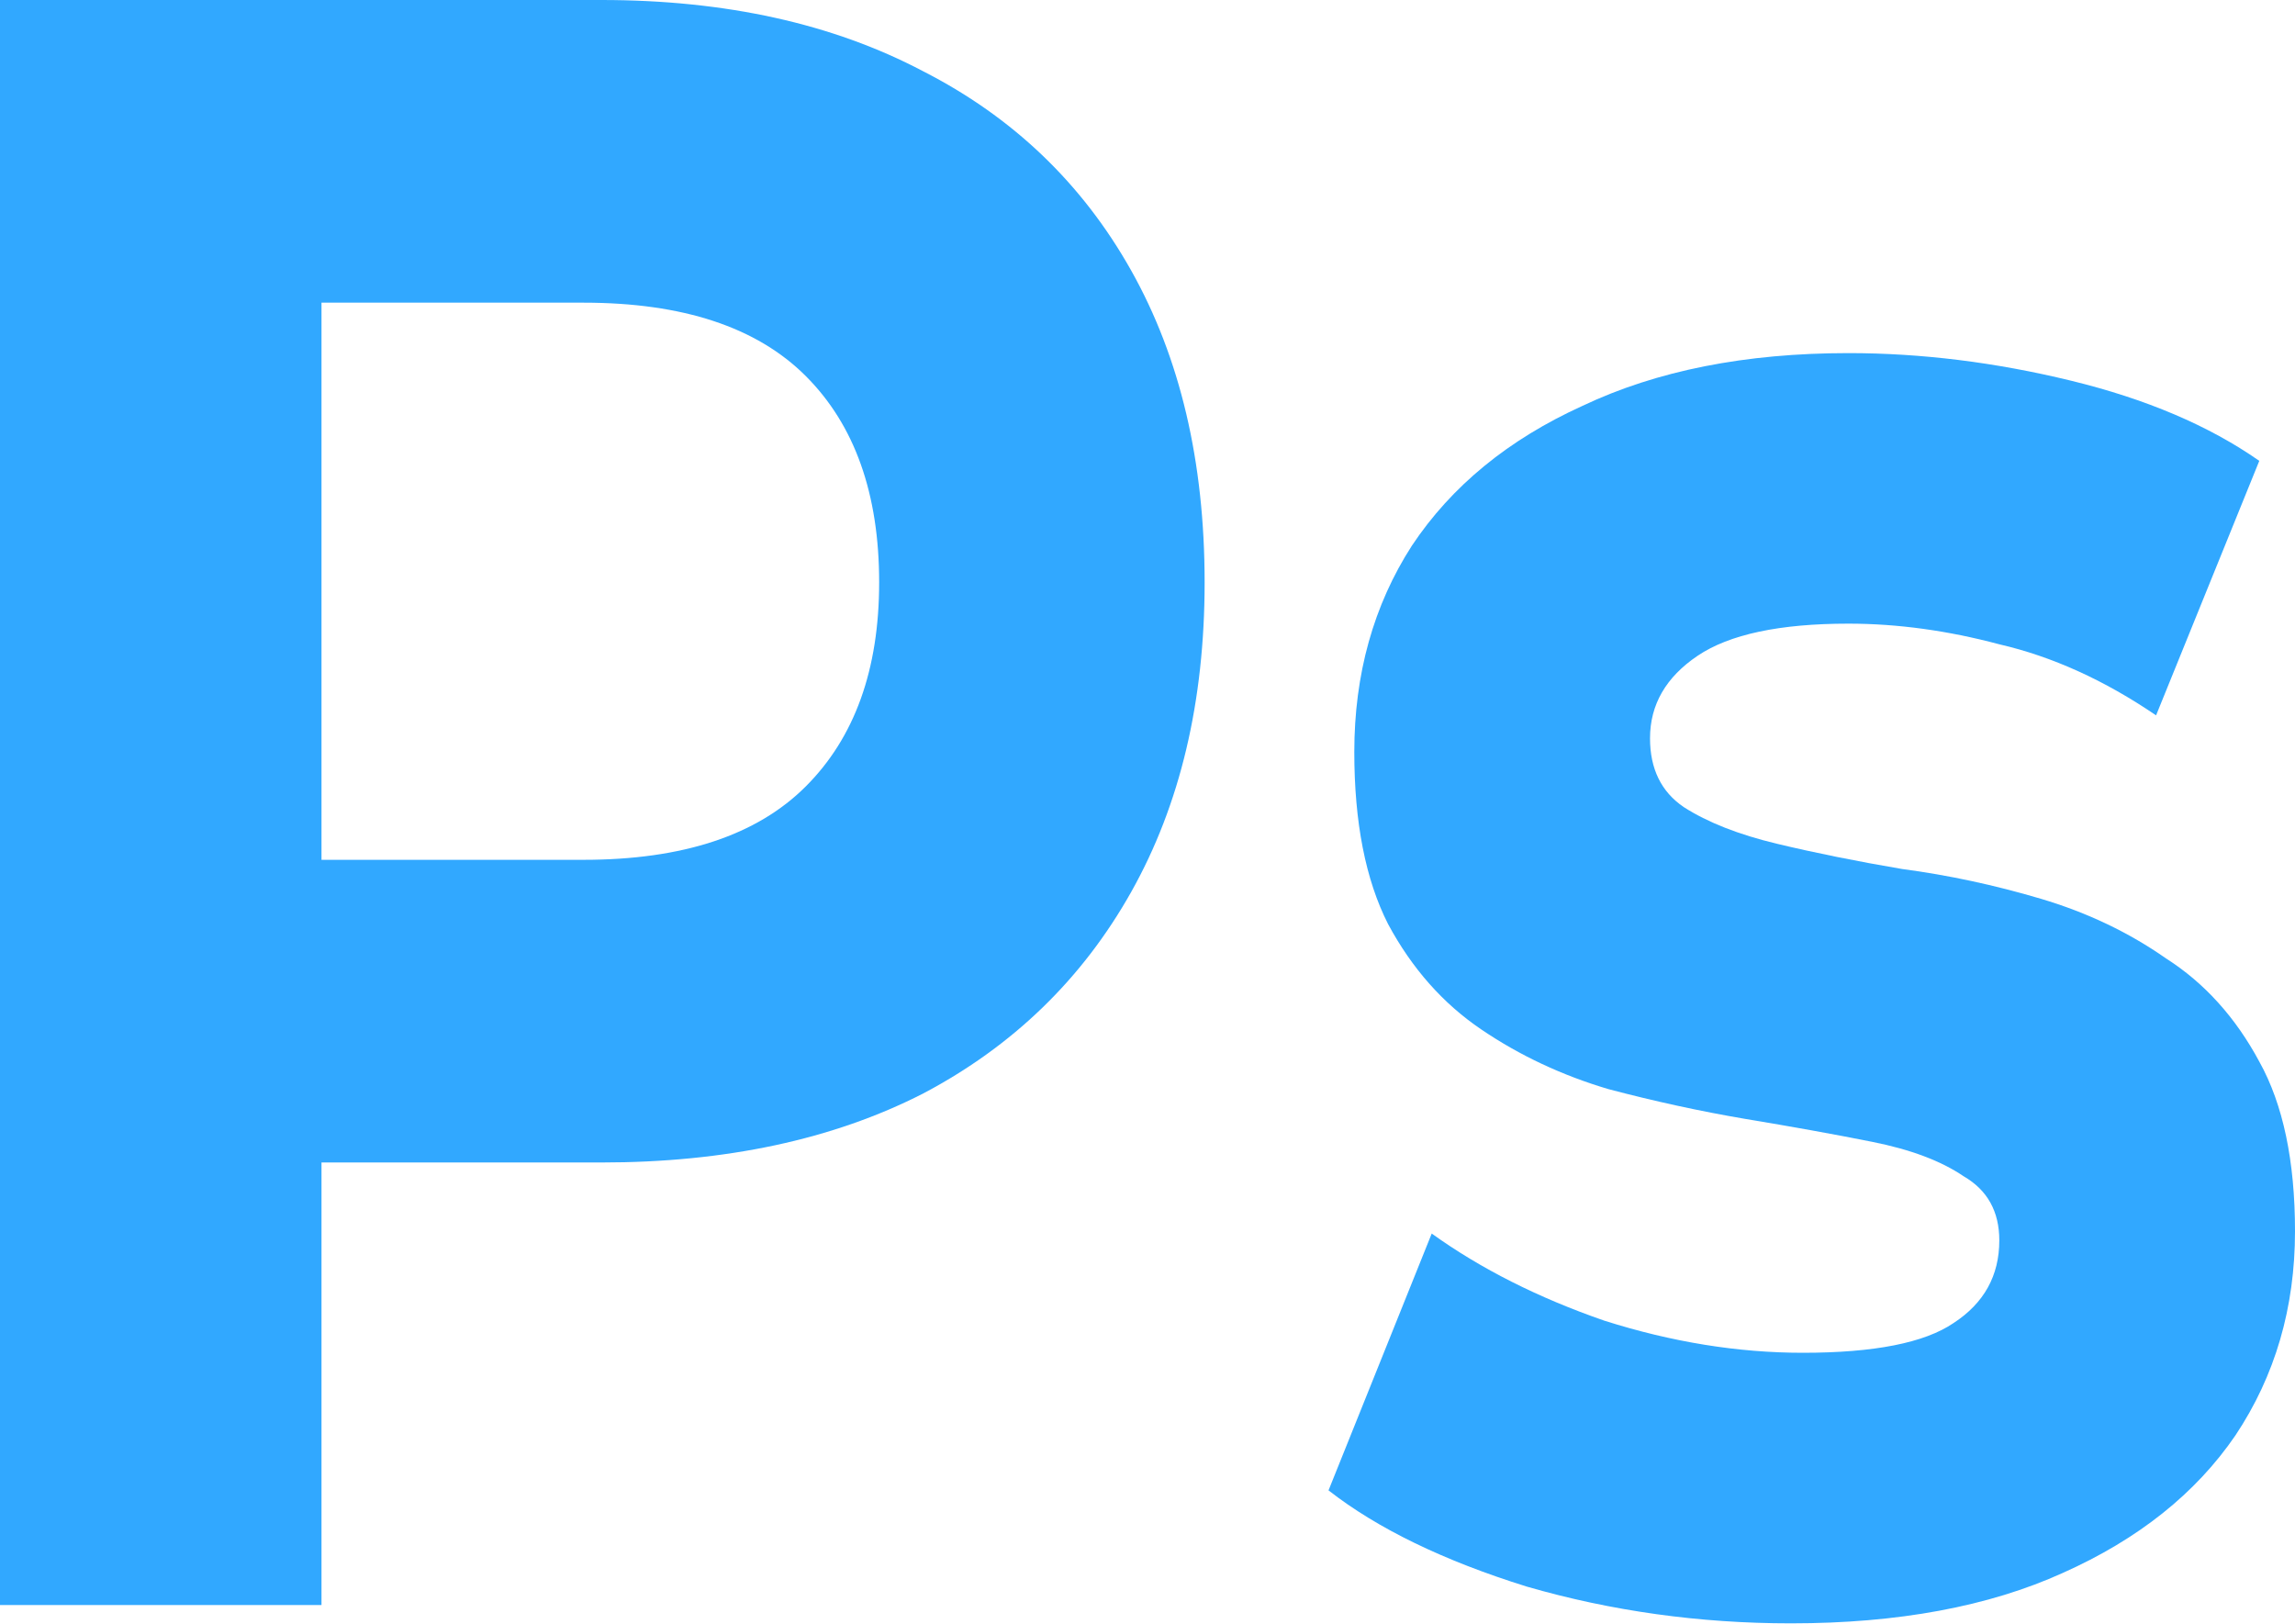
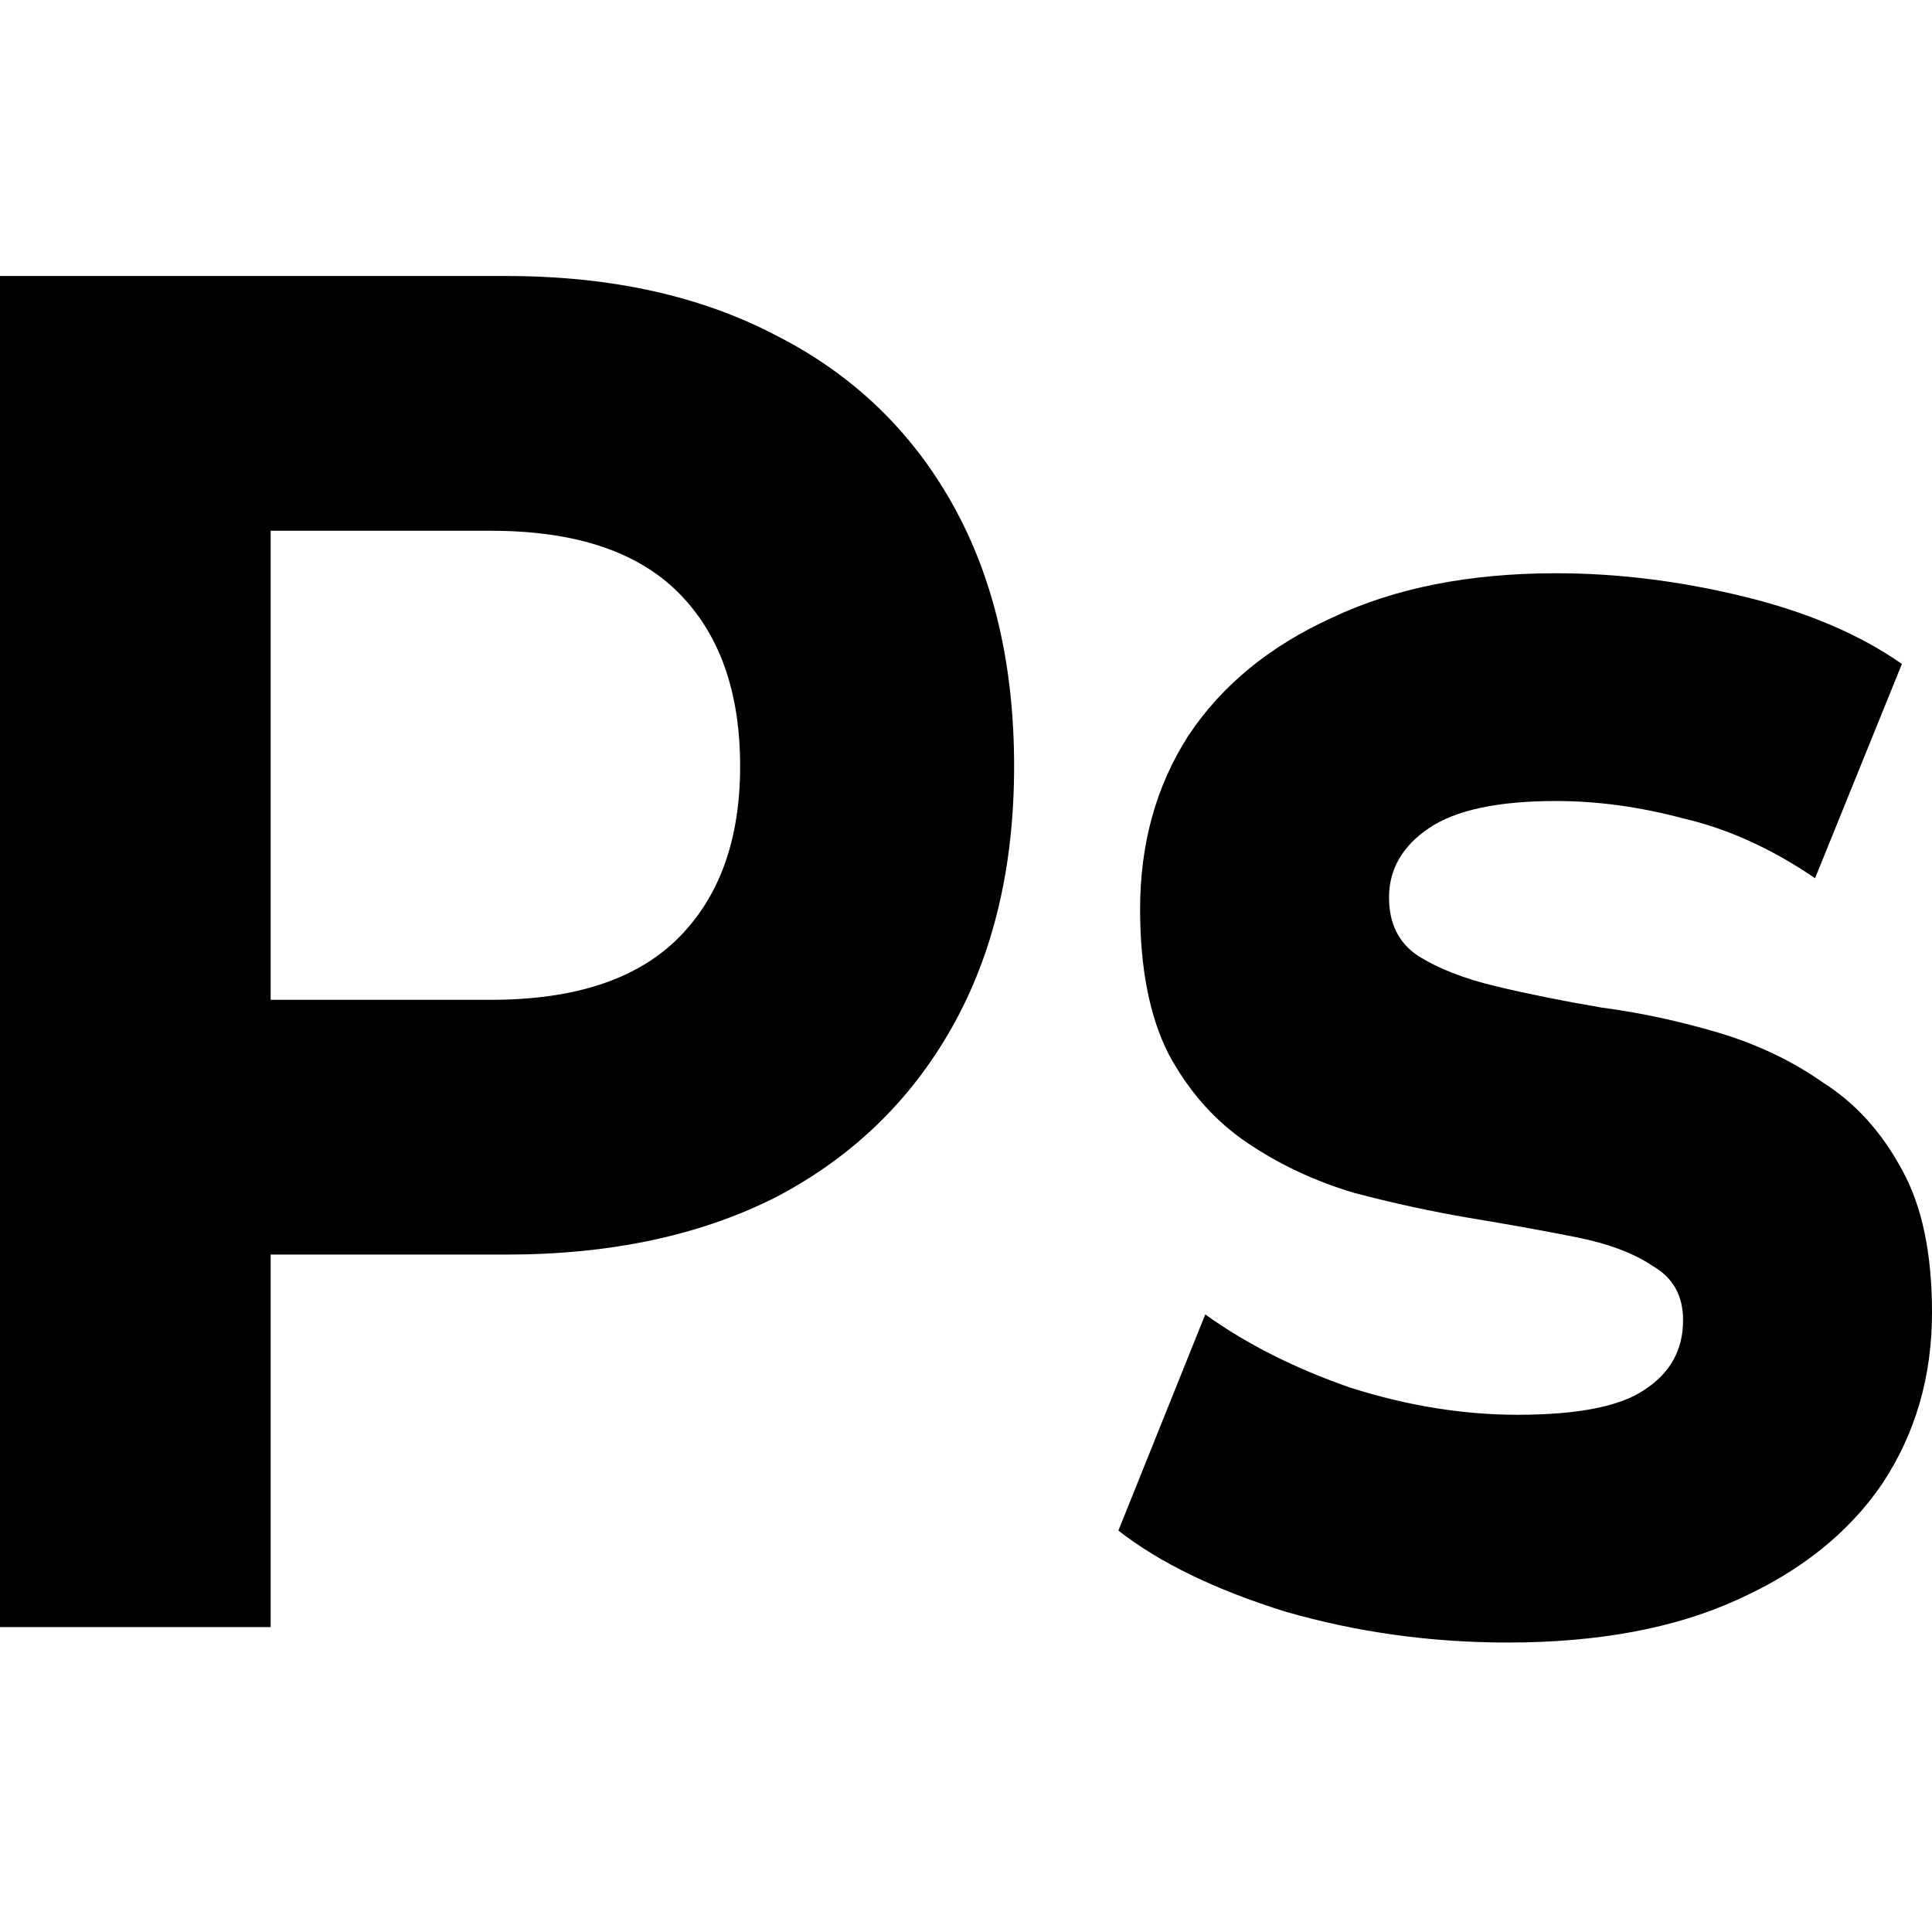
- <svg xmlns="http://www.w3.org/2000/svg" width="82" height="58" viewBox="0 0 82 58" fill="none">
-   <path d="M0 57.345V0H21.485C25.929 0 29.758 0.847 32.972 2.54C36.187 4.178 38.669 6.554 40.418 9.667C42.167 12.78 43.041 16.493 43.041 20.808C43.041 25.068 42.167 28.754 40.418 31.867C38.669 34.98 36.187 37.383 32.972 39.076C29.758 40.715 25.929 41.534 21.485 41.534H6.382L11.487 35.554V57.345H0ZM11.487 37.028L6.382 30.72H20.847C24.392 30.72 27.04 29.846 28.789 28.099C30.538 26.351 31.412 23.921 31.412 20.808C31.412 17.64 30.538 15.183 28.789 13.435C27.04 11.687 24.392 10.814 20.847 10.814H6.382L11.487 4.506V37.028Z" fill="#31A8FF" />
-   <path d="M63.989 58C60.727 58 57.584 57.563 54.559 56.689C51.58 55.761 49.217 54.614 47.468 53.249L51.155 44.073C52.904 45.33 54.96 46.367 57.324 47.186C59.735 47.951 62.098 48.333 64.415 48.333C66.967 48.333 68.764 47.978 69.804 47.268C70.891 46.558 71.435 45.575 71.435 44.319C71.435 43.282 71.009 42.517 70.158 42.025C69.355 41.479 68.267 41.07 66.897 40.797C65.526 40.523 64.013 40.251 62.358 39.977C60.751 39.704 59.12 39.349 57.466 38.912C55.811 38.421 54.298 37.711 52.928 36.782C51.557 35.854 50.446 34.598 49.595 33.014C48.791 31.43 48.389 29.382 48.389 26.87C48.389 24.085 49.075 21.627 50.446 19.497C51.864 17.367 53.897 15.701 56.544 14.5C59.191 13.244 62.358 12.616 66.046 12.616C68.646 12.616 71.293 12.944 73.987 13.599C76.682 14.254 78.927 15.21 80.724 16.466L77.036 25.559C75.193 24.303 73.326 23.457 71.435 23.02C69.591 22.528 67.795 22.282 66.046 22.282C63.587 22.282 61.791 22.665 60.657 23.429C59.522 24.194 58.955 25.177 58.955 26.378C58.955 27.471 59.357 28.29 60.16 28.836C61.011 29.382 62.122 29.819 63.493 30.147C64.864 30.475 66.353 30.775 67.96 31.048C69.615 31.267 71.269 31.622 72.924 32.113C74.578 32.605 76.067 33.315 77.391 34.243C78.762 35.117 79.873 36.346 80.724 37.929C81.575 39.459 82 41.479 82 43.992C82 46.722 81.291 49.153 79.873 51.282C78.455 53.358 76.398 54.996 73.704 56.198C71.056 57.399 67.818 58 63.989 58Z" fill="#31A8FF" />
+ <svg xmlns="http://www.w3.org/2000/svg" width="70" height="70" viewBox="0 0 70 70" fill="none">
+   <path d="M0 58.953V10H18.341C22.134 10 25.403 10.723 28.147 12.168C30.891 13.567 33.01 15.595 34.503 18.252C35.996 20.91 36.743 24.08 36.743 27.763C36.743 31.399 35.996 34.546 34.503 37.204C33.01 39.861 30.891 41.913 28.147 43.358C25.403 44.756 22.134 45.456 18.341 45.456H5.448L9.806 40.351V58.953H0ZM9.806 41.609L5.448 36.225H17.796C20.823 36.225 23.083 35.479 24.576 33.987C26.069 32.495 26.816 30.42 26.816 27.763C26.816 25.059 26.069 22.961 24.576 21.469C23.083 19.977 20.823 19.231 17.796 19.231H5.448L9.806 13.846V41.609Z" fill="black" />
+   <path d="M54.625 59.512C51.84 59.512 49.157 59.139 46.574 58.393C44.032 57.601 42.014 56.622 40.521 55.456L43.669 47.624C45.162 48.696 46.917 49.582 48.935 50.281C50.993 50.934 53.011 51.26 54.988 51.26C57.167 51.26 58.701 50.957 59.589 50.351C60.517 49.745 60.981 48.906 60.981 47.834C60.981 46.948 60.618 46.295 59.891 45.875C59.205 45.409 58.277 45.059 57.107 44.826C55.937 44.593 54.645 44.36 53.233 44.127C51.861 43.894 50.468 43.591 49.056 43.218C47.644 42.798 46.352 42.192 45.182 41.4C44.012 40.607 43.063 39.535 42.337 38.183C41.651 36.831 41.308 35.083 41.308 32.938C41.308 30.56 41.893 28.462 43.063 26.644C44.274 24.826 46.009 23.404 48.269 22.378C50.529 21.306 53.233 20.77 56.38 20.77C58.6 20.77 60.86 21.049 63.16 21.609C65.46 22.168 67.377 22.984 68.91 24.056L65.763 31.819C64.189 30.747 62.595 30.024 60.981 29.651C59.407 29.231 57.873 29.022 56.38 29.022C54.282 29.022 52.748 29.348 51.78 30.001C50.812 30.653 50.327 31.493 50.327 32.518C50.327 33.451 50.67 34.15 51.356 34.616C52.083 35.083 53.031 35.455 54.201 35.735C55.371 36.015 56.643 36.271 58.015 36.504C59.427 36.691 60.84 36.994 62.252 37.413C63.664 37.833 64.936 38.439 66.065 39.232C67.236 39.978 68.184 41.027 68.91 42.379C69.637 43.684 70 45.409 70 47.554C70 49.885 69.395 51.959 68.184 53.778C66.973 55.549 65.218 56.948 62.918 57.974C60.658 58.999 57.894 59.512 54.625 59.512Z" fill="black" />
</svg>
